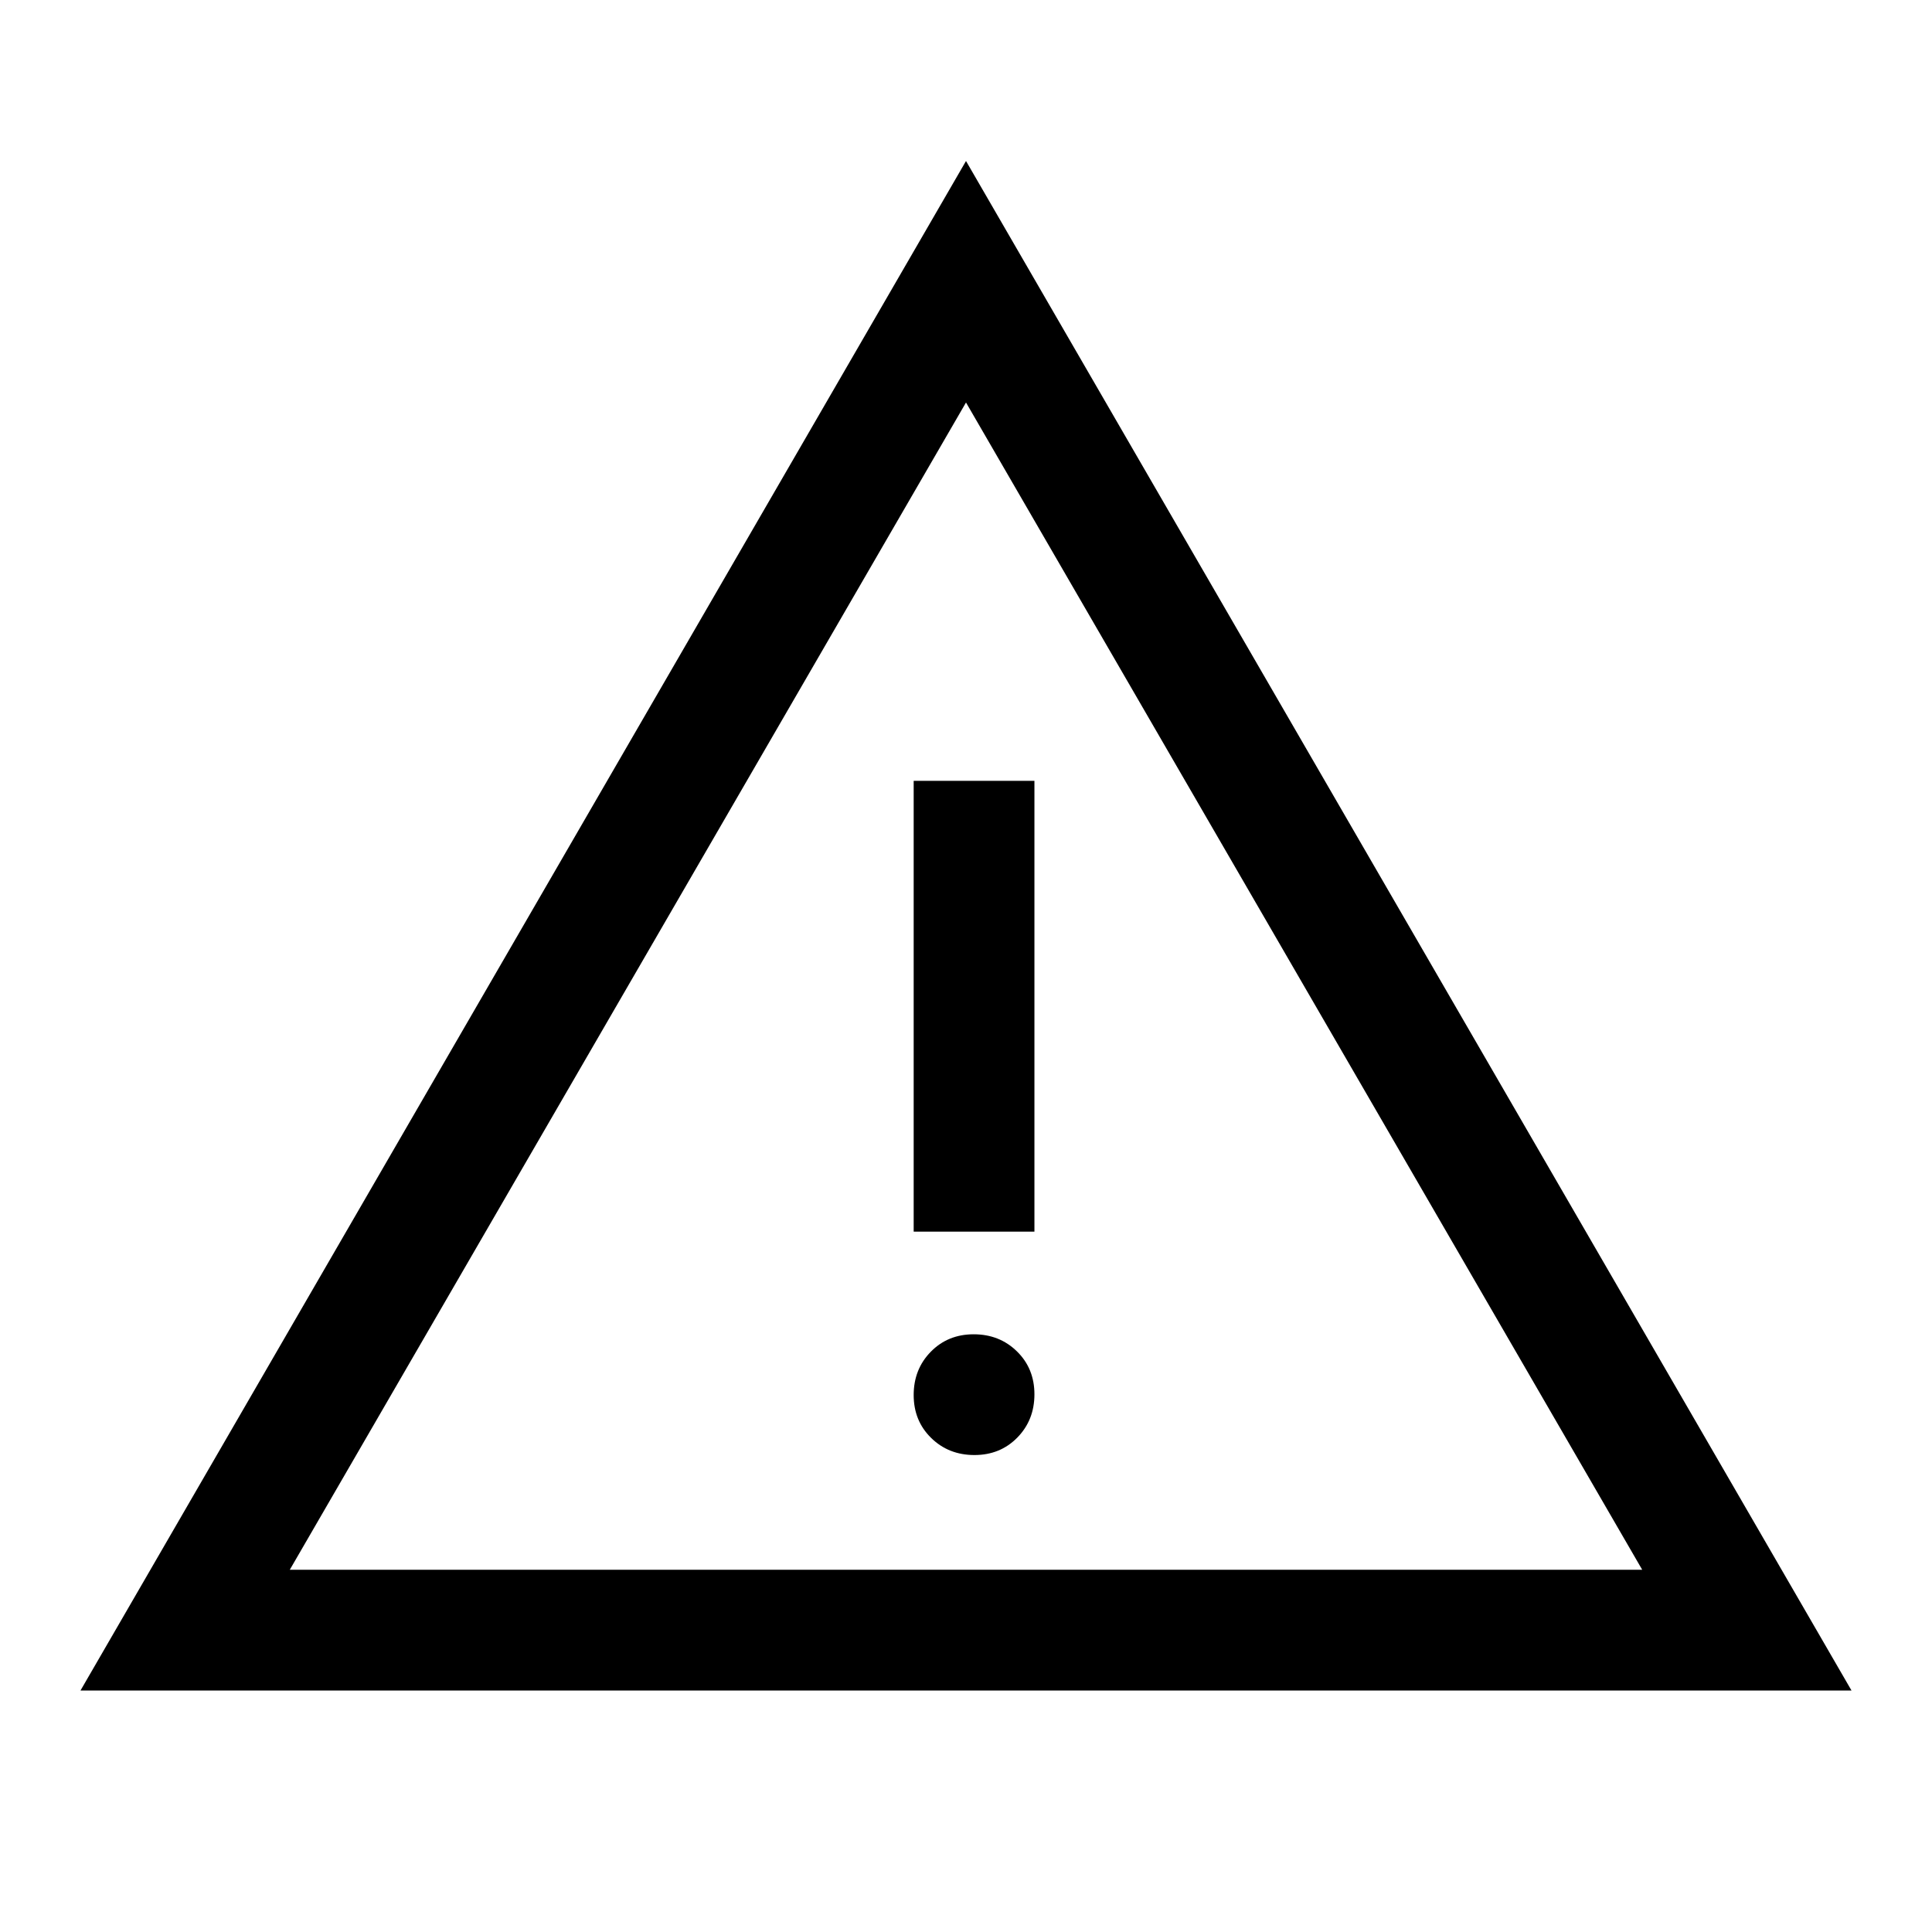
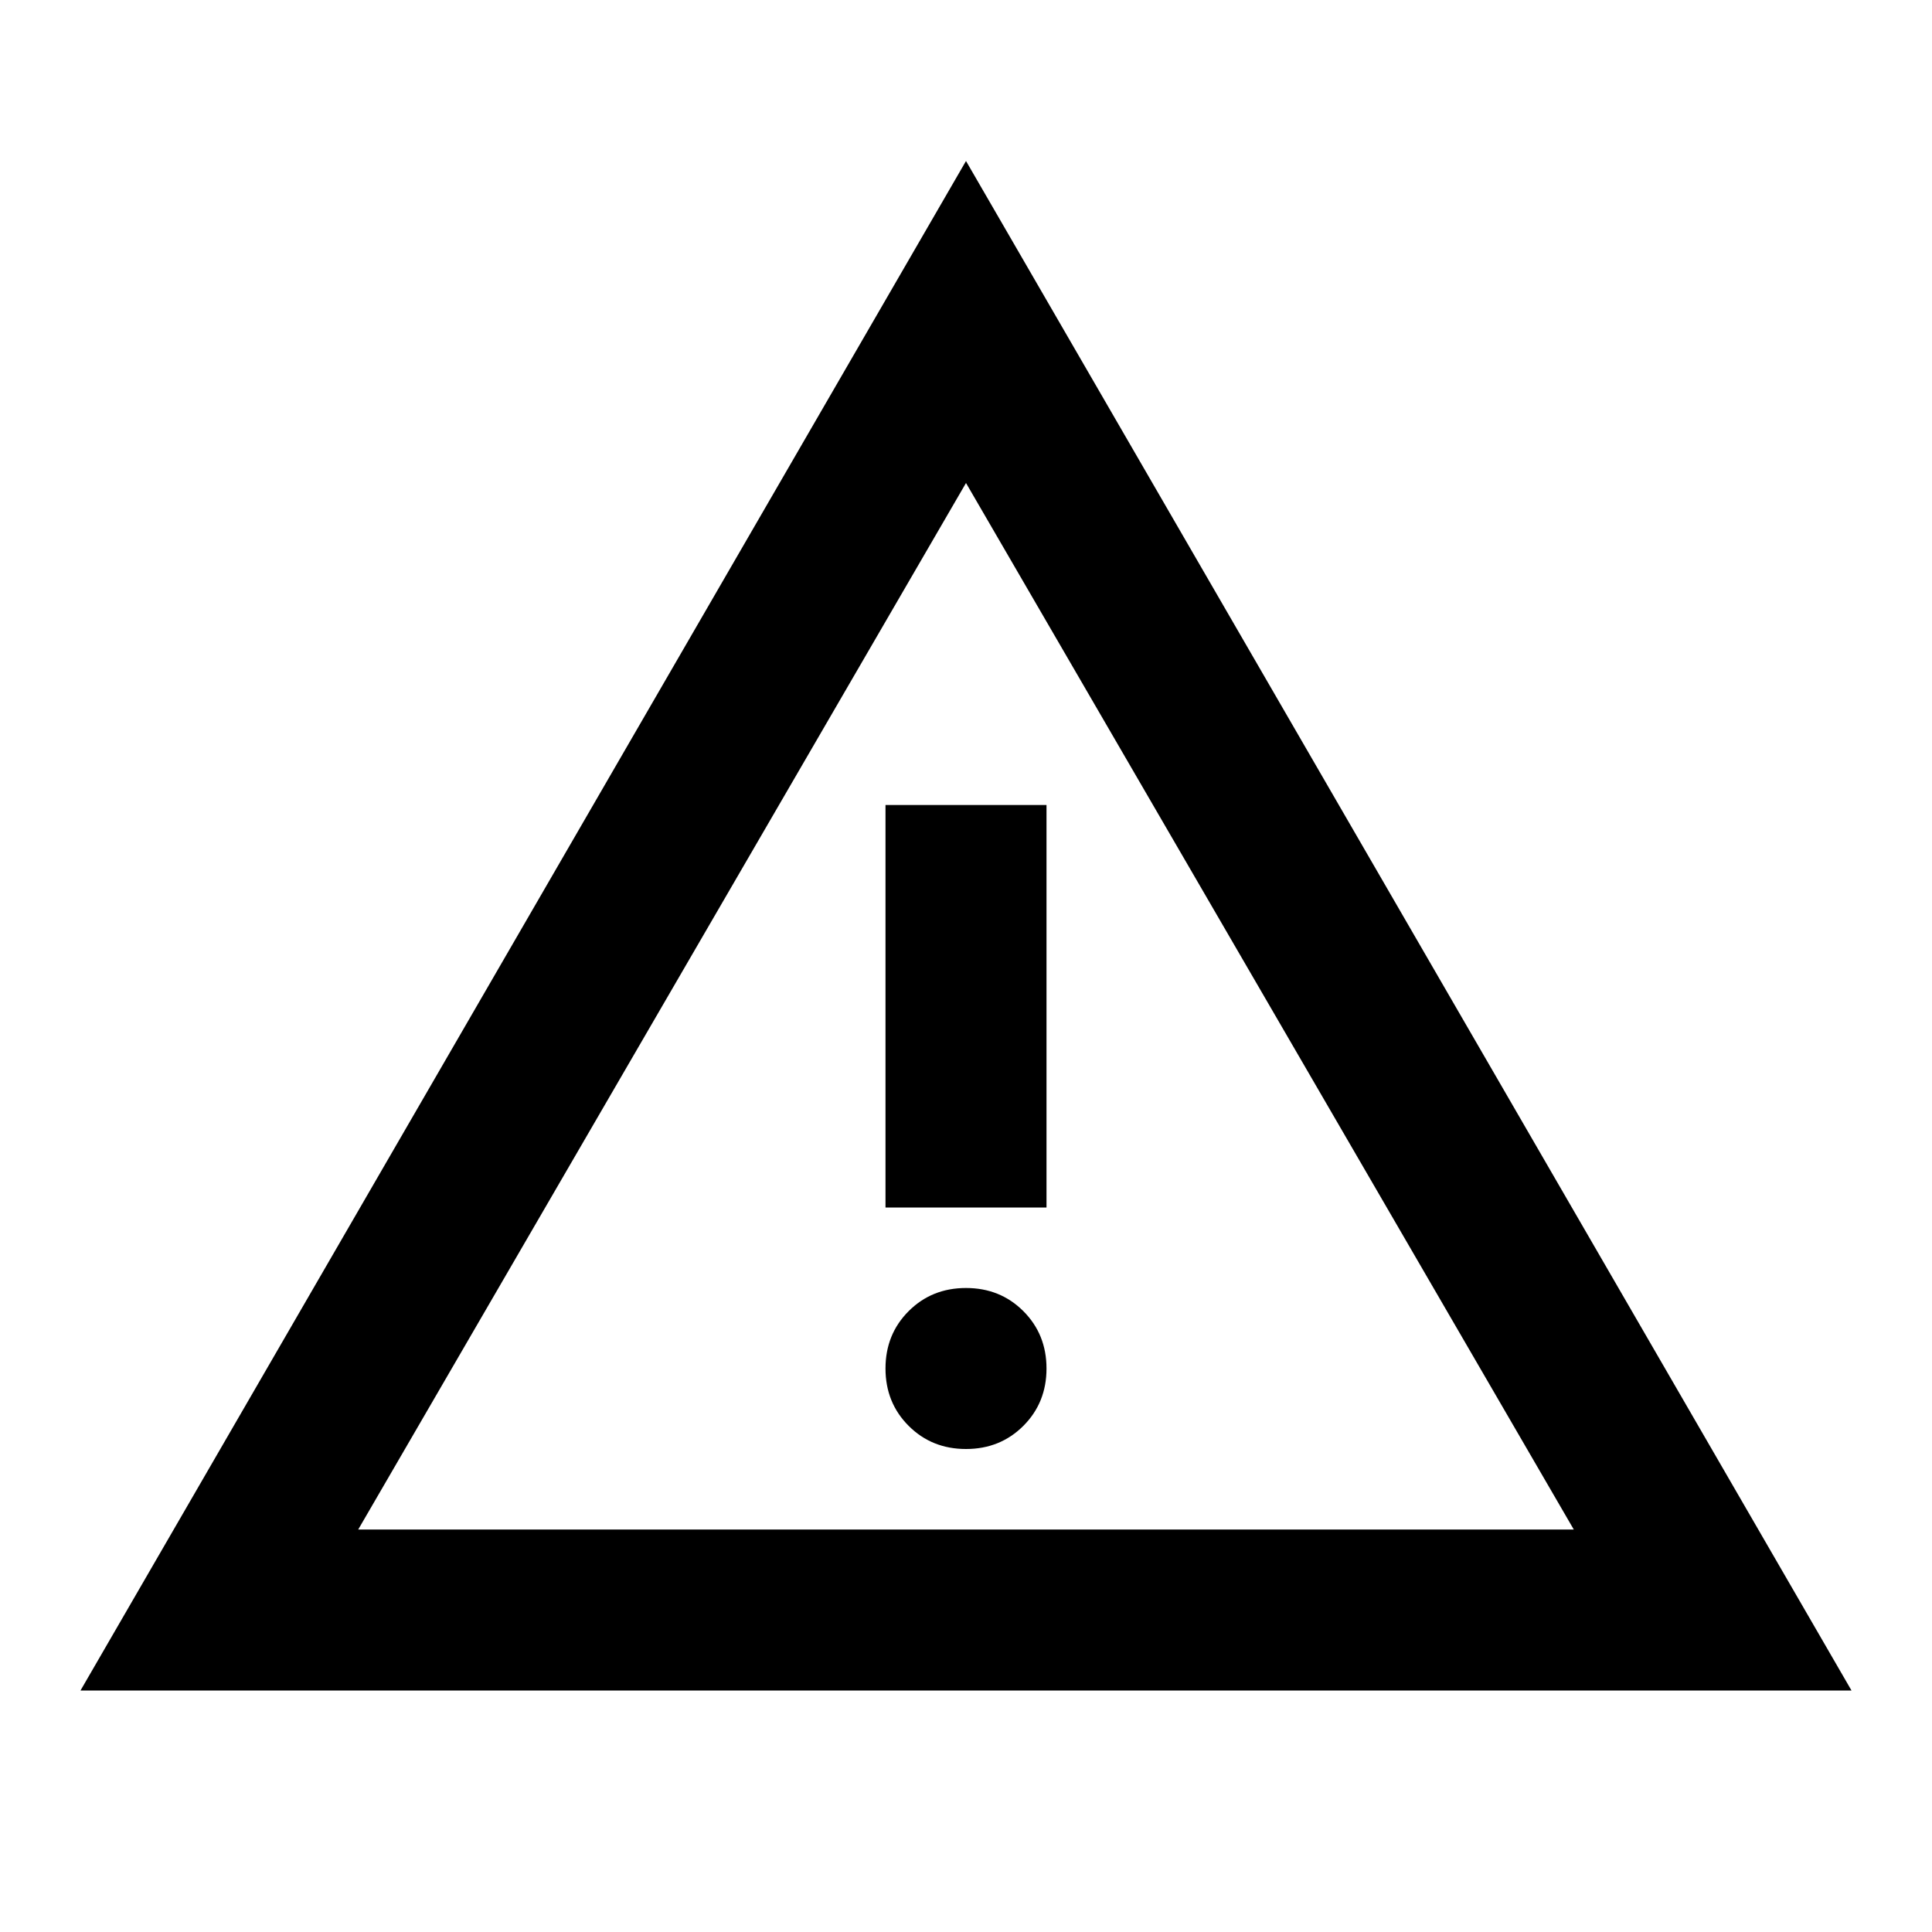
- <svg xmlns="http://www.w3.org/2000/svg" width="48" height="48" viewBox="0 -960 960 960">
-   <path d="m40-120 440-760 440 760H40Zm104-60h672L480-760 144-180Zm340.18-57q12.82 0 21.32-8.68 8.5-8.67 8.5-21.5 0-12.82-8.68-21.32-8.67-8.5-21.5-8.5-12.82 0-21.32 8.68-8.5 8.67-8.5 21.5 0 12.82 8.68 21.32 8.67 8.5 21.5 8.5ZM454-348h60v-224h-60v224Zm26-122Z" />
+ <svg xmlns="http://www.w3.org/2000/svg" viewBox="0 -960 960 960" width="48" height="48">
+   <path d="m40-120 440-760 440 760H40Zm138-80h604L480-720 178-200Zm330.5-51.5Q520-263 520-280t-11.5-28.5Q497-320 480-320t-28.5 11.5Q440-297 440-280t11.5 28.5Q463-240 480-240t28.5-11.5ZM440-360h80v-200h-80v200Zm40-100Z" />
</svg>
